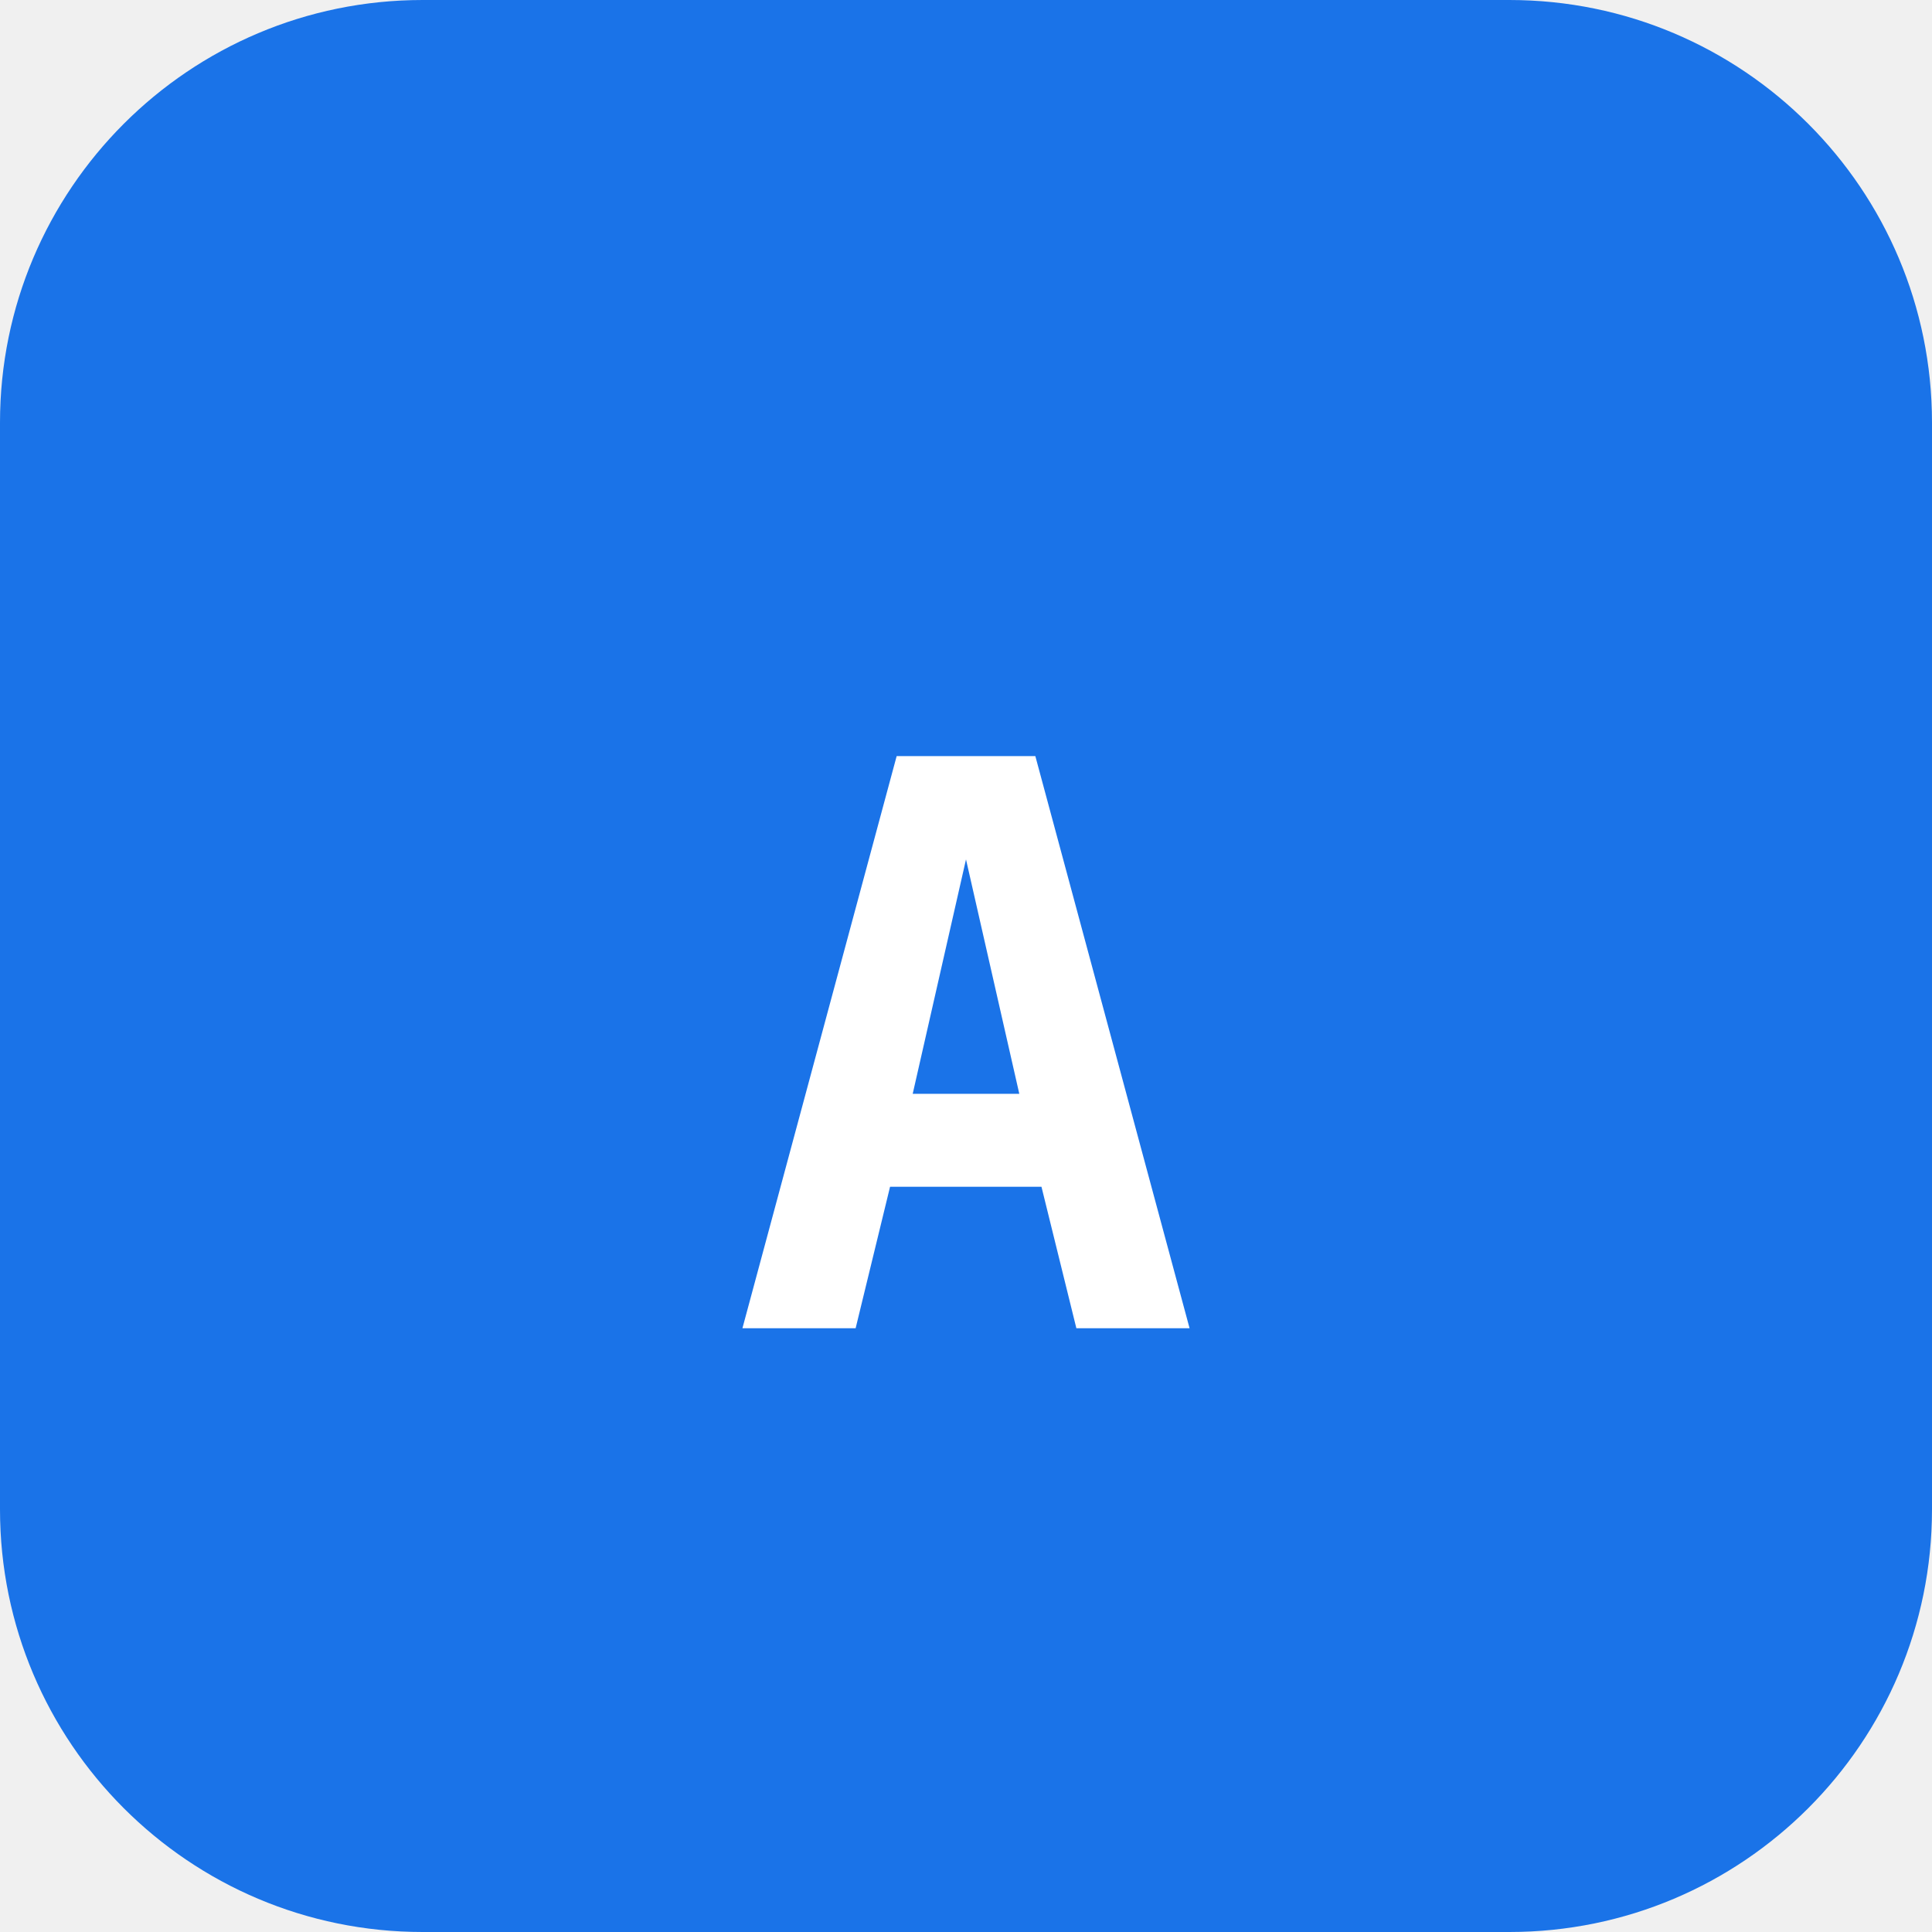
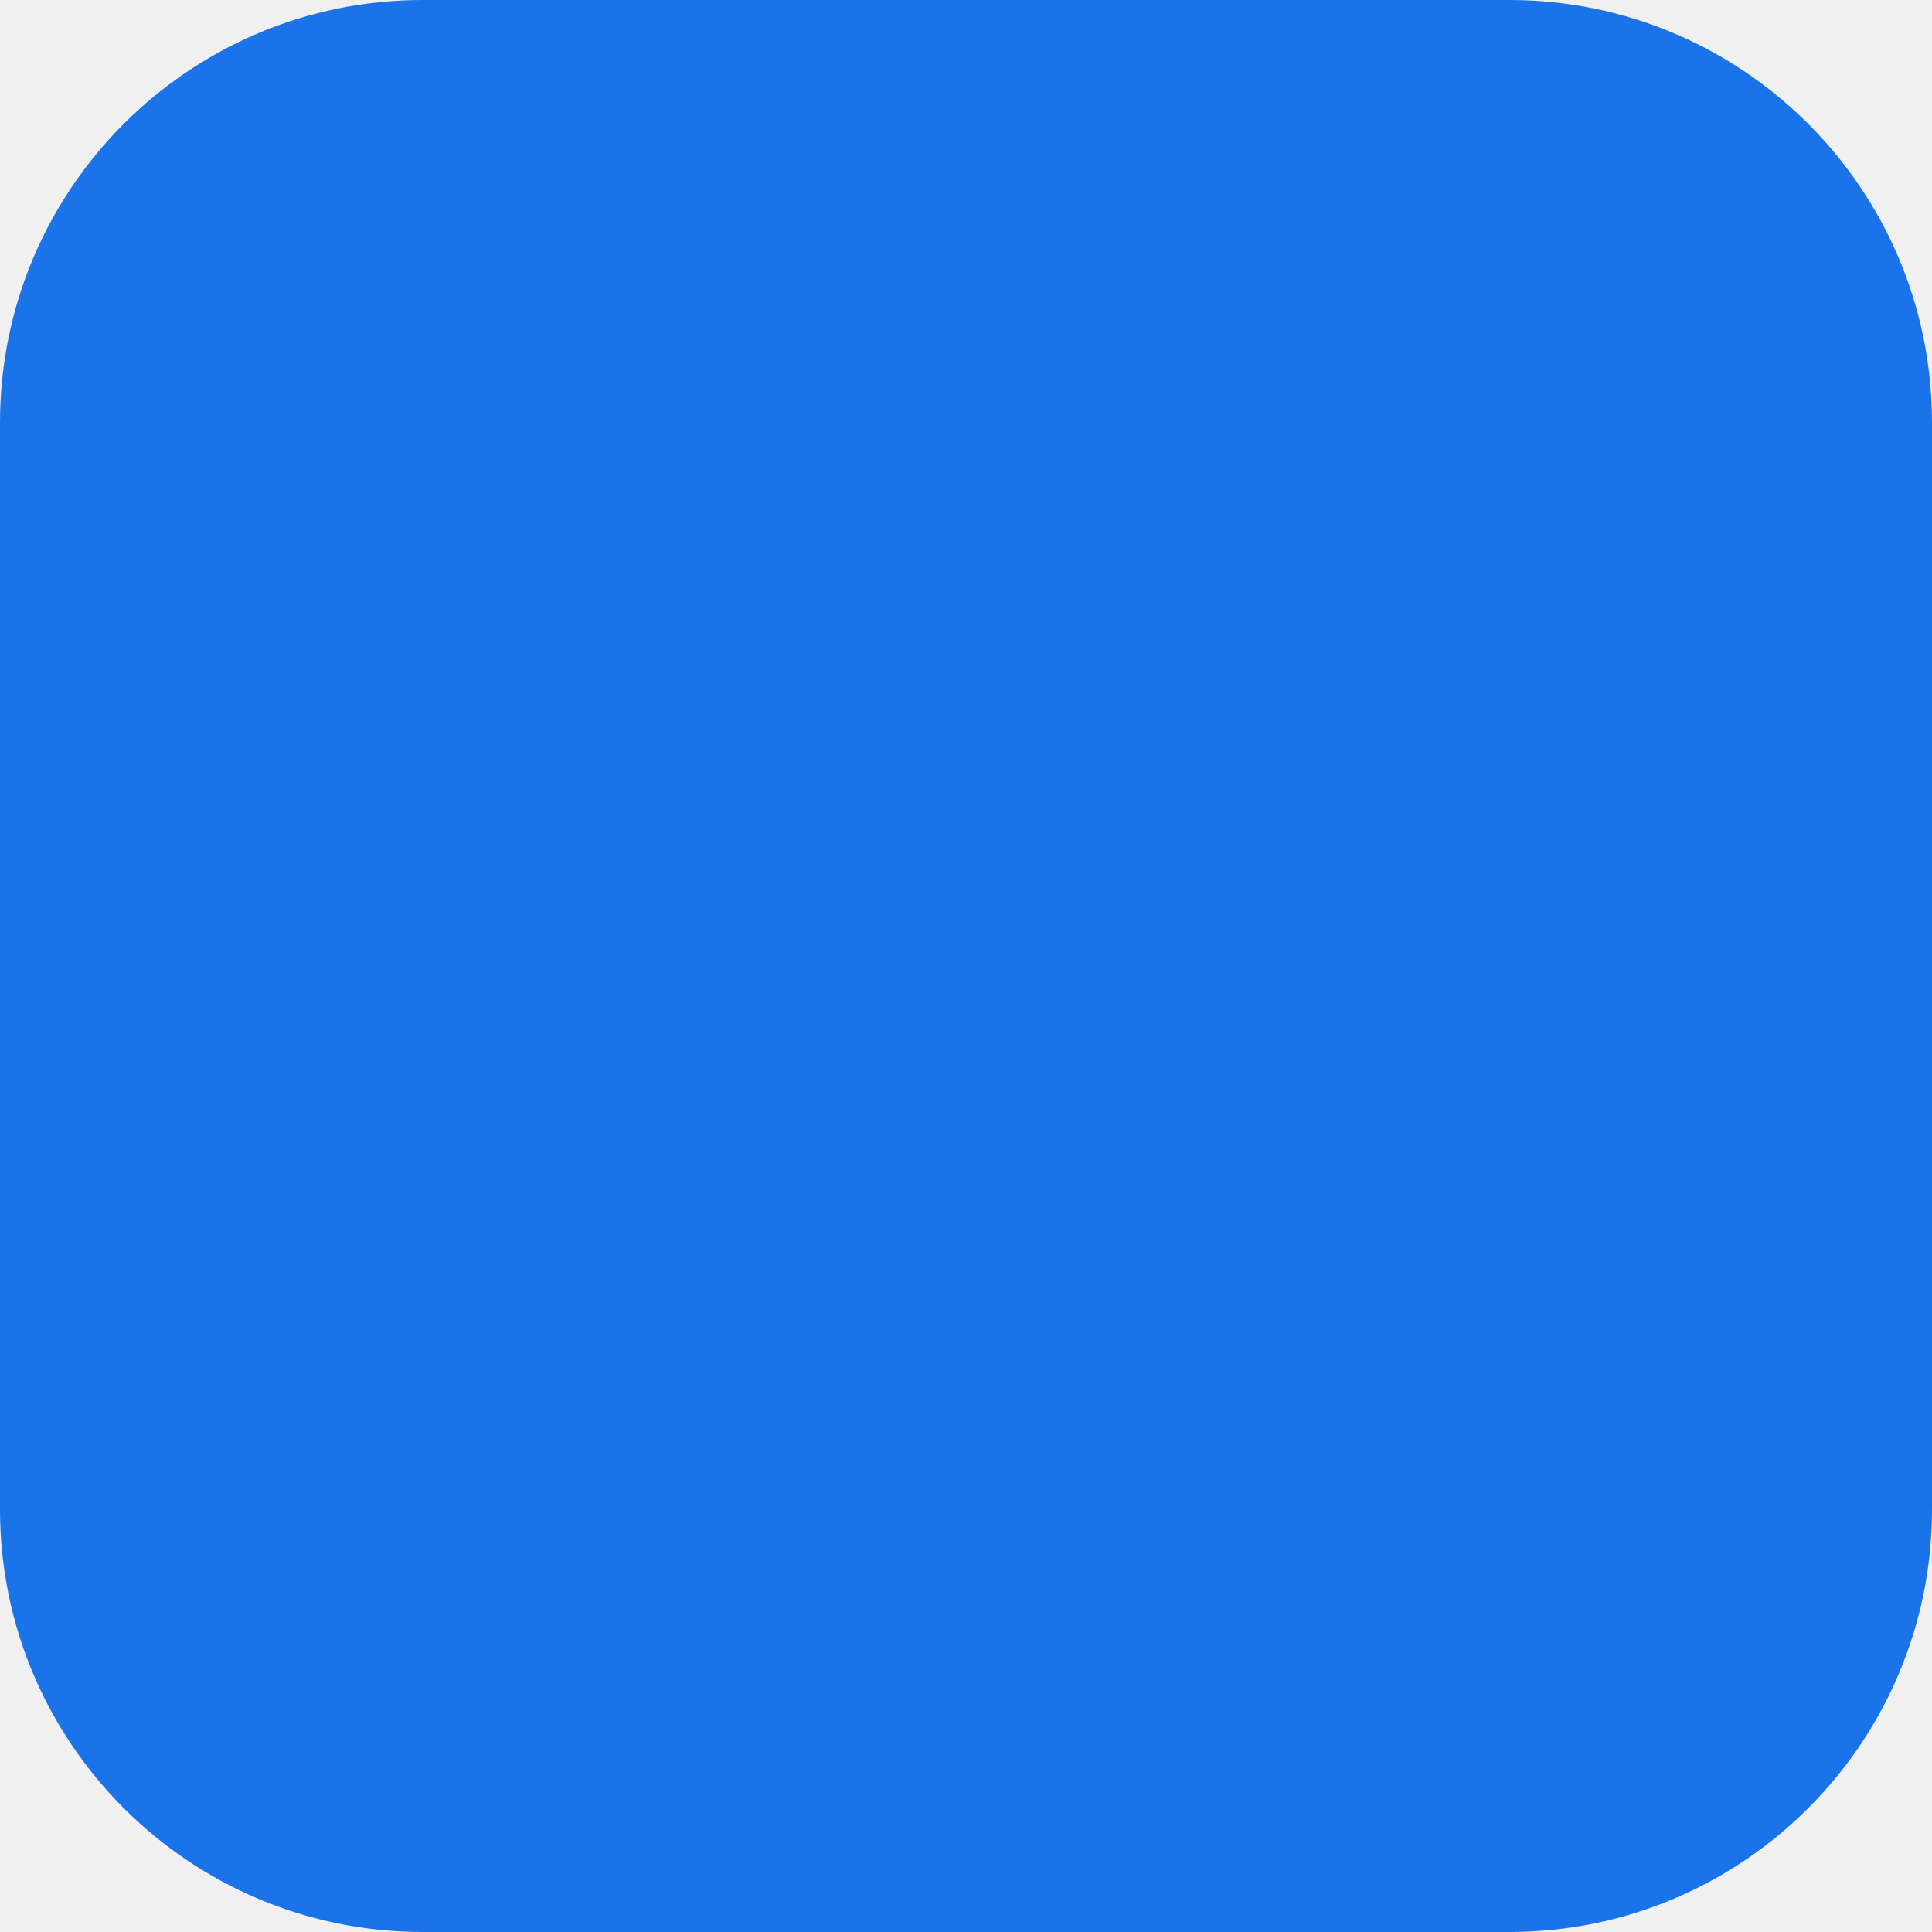
- <svg xmlns="http://www.w3.org/2000/svg" viewBox="0 0 64 64" role="img" aria-label="antigravity logo">
+ <svg xmlns="http://www.w3.org/2000/svg" viewBox="0 0 64 64" role="img" aria-label="ide-antigravity logo">
  <rect x="0" y="0" width="64" height="64" rx="14" fill="#1a73e8" />
-   <text x="32" y="44" text-anchor="middle" font-family="ui-monospace, SFMono-Regular, Menlo, monospace" font-size="26" font-weight="800" fill="#fff">A</text>
+   <g transform="translate(20 20) scale(1)" fill="#fff">M12.48 10.92v3.28h7.84c-.24 1.84-.853 3.187-1.787 4.133-1.147 1.147-2.933 2.4-6.053 2.4-4.827 0-8.6-3.893-8.6-8.72s3.773-8.72 8.6-8.72c2.6 0 4.507 1.027 5.907 2.347l2.307-2.307C18.747 1.44 16.133 0 12.48 0 5.867 0 .307 5.387.307 12s5.56 12 12.173 12c3.573 0 6.267-1.173 8.373-3.36 2.16-2.16 2.84-5.213 2.84-7.667 0-.76-.053-1.467-.173-2.053H12.48z</g>
</svg>
